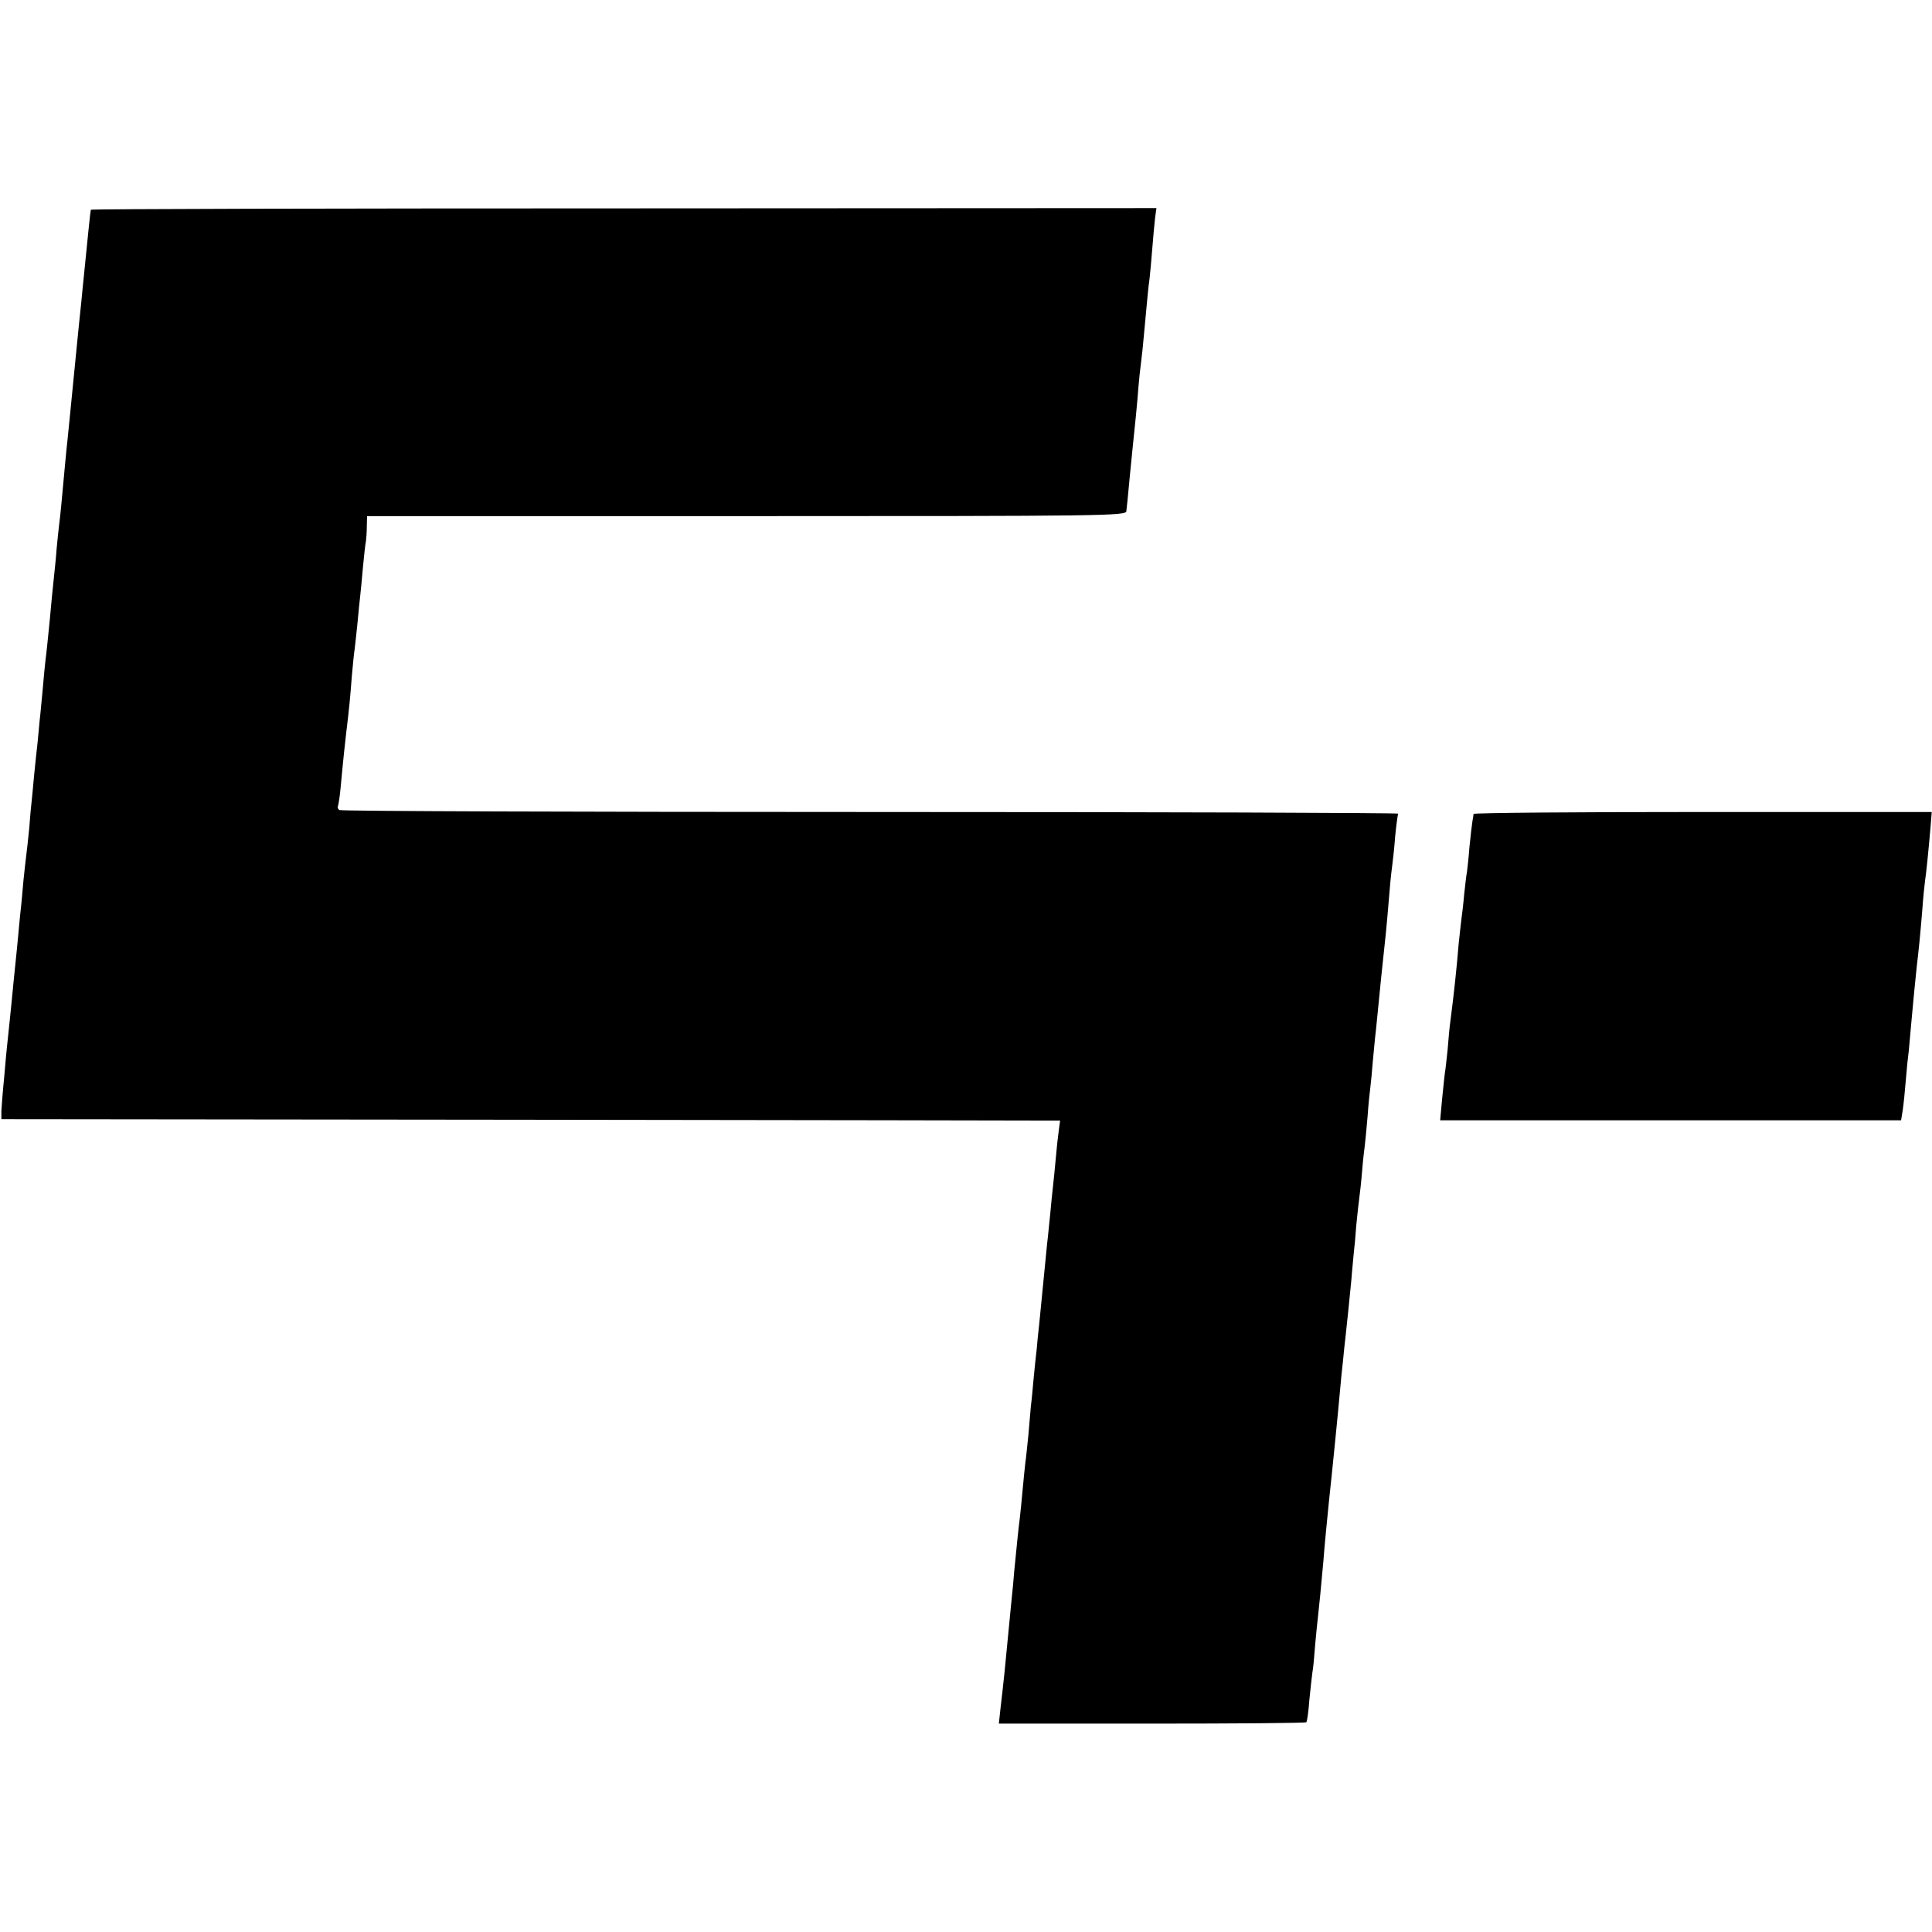
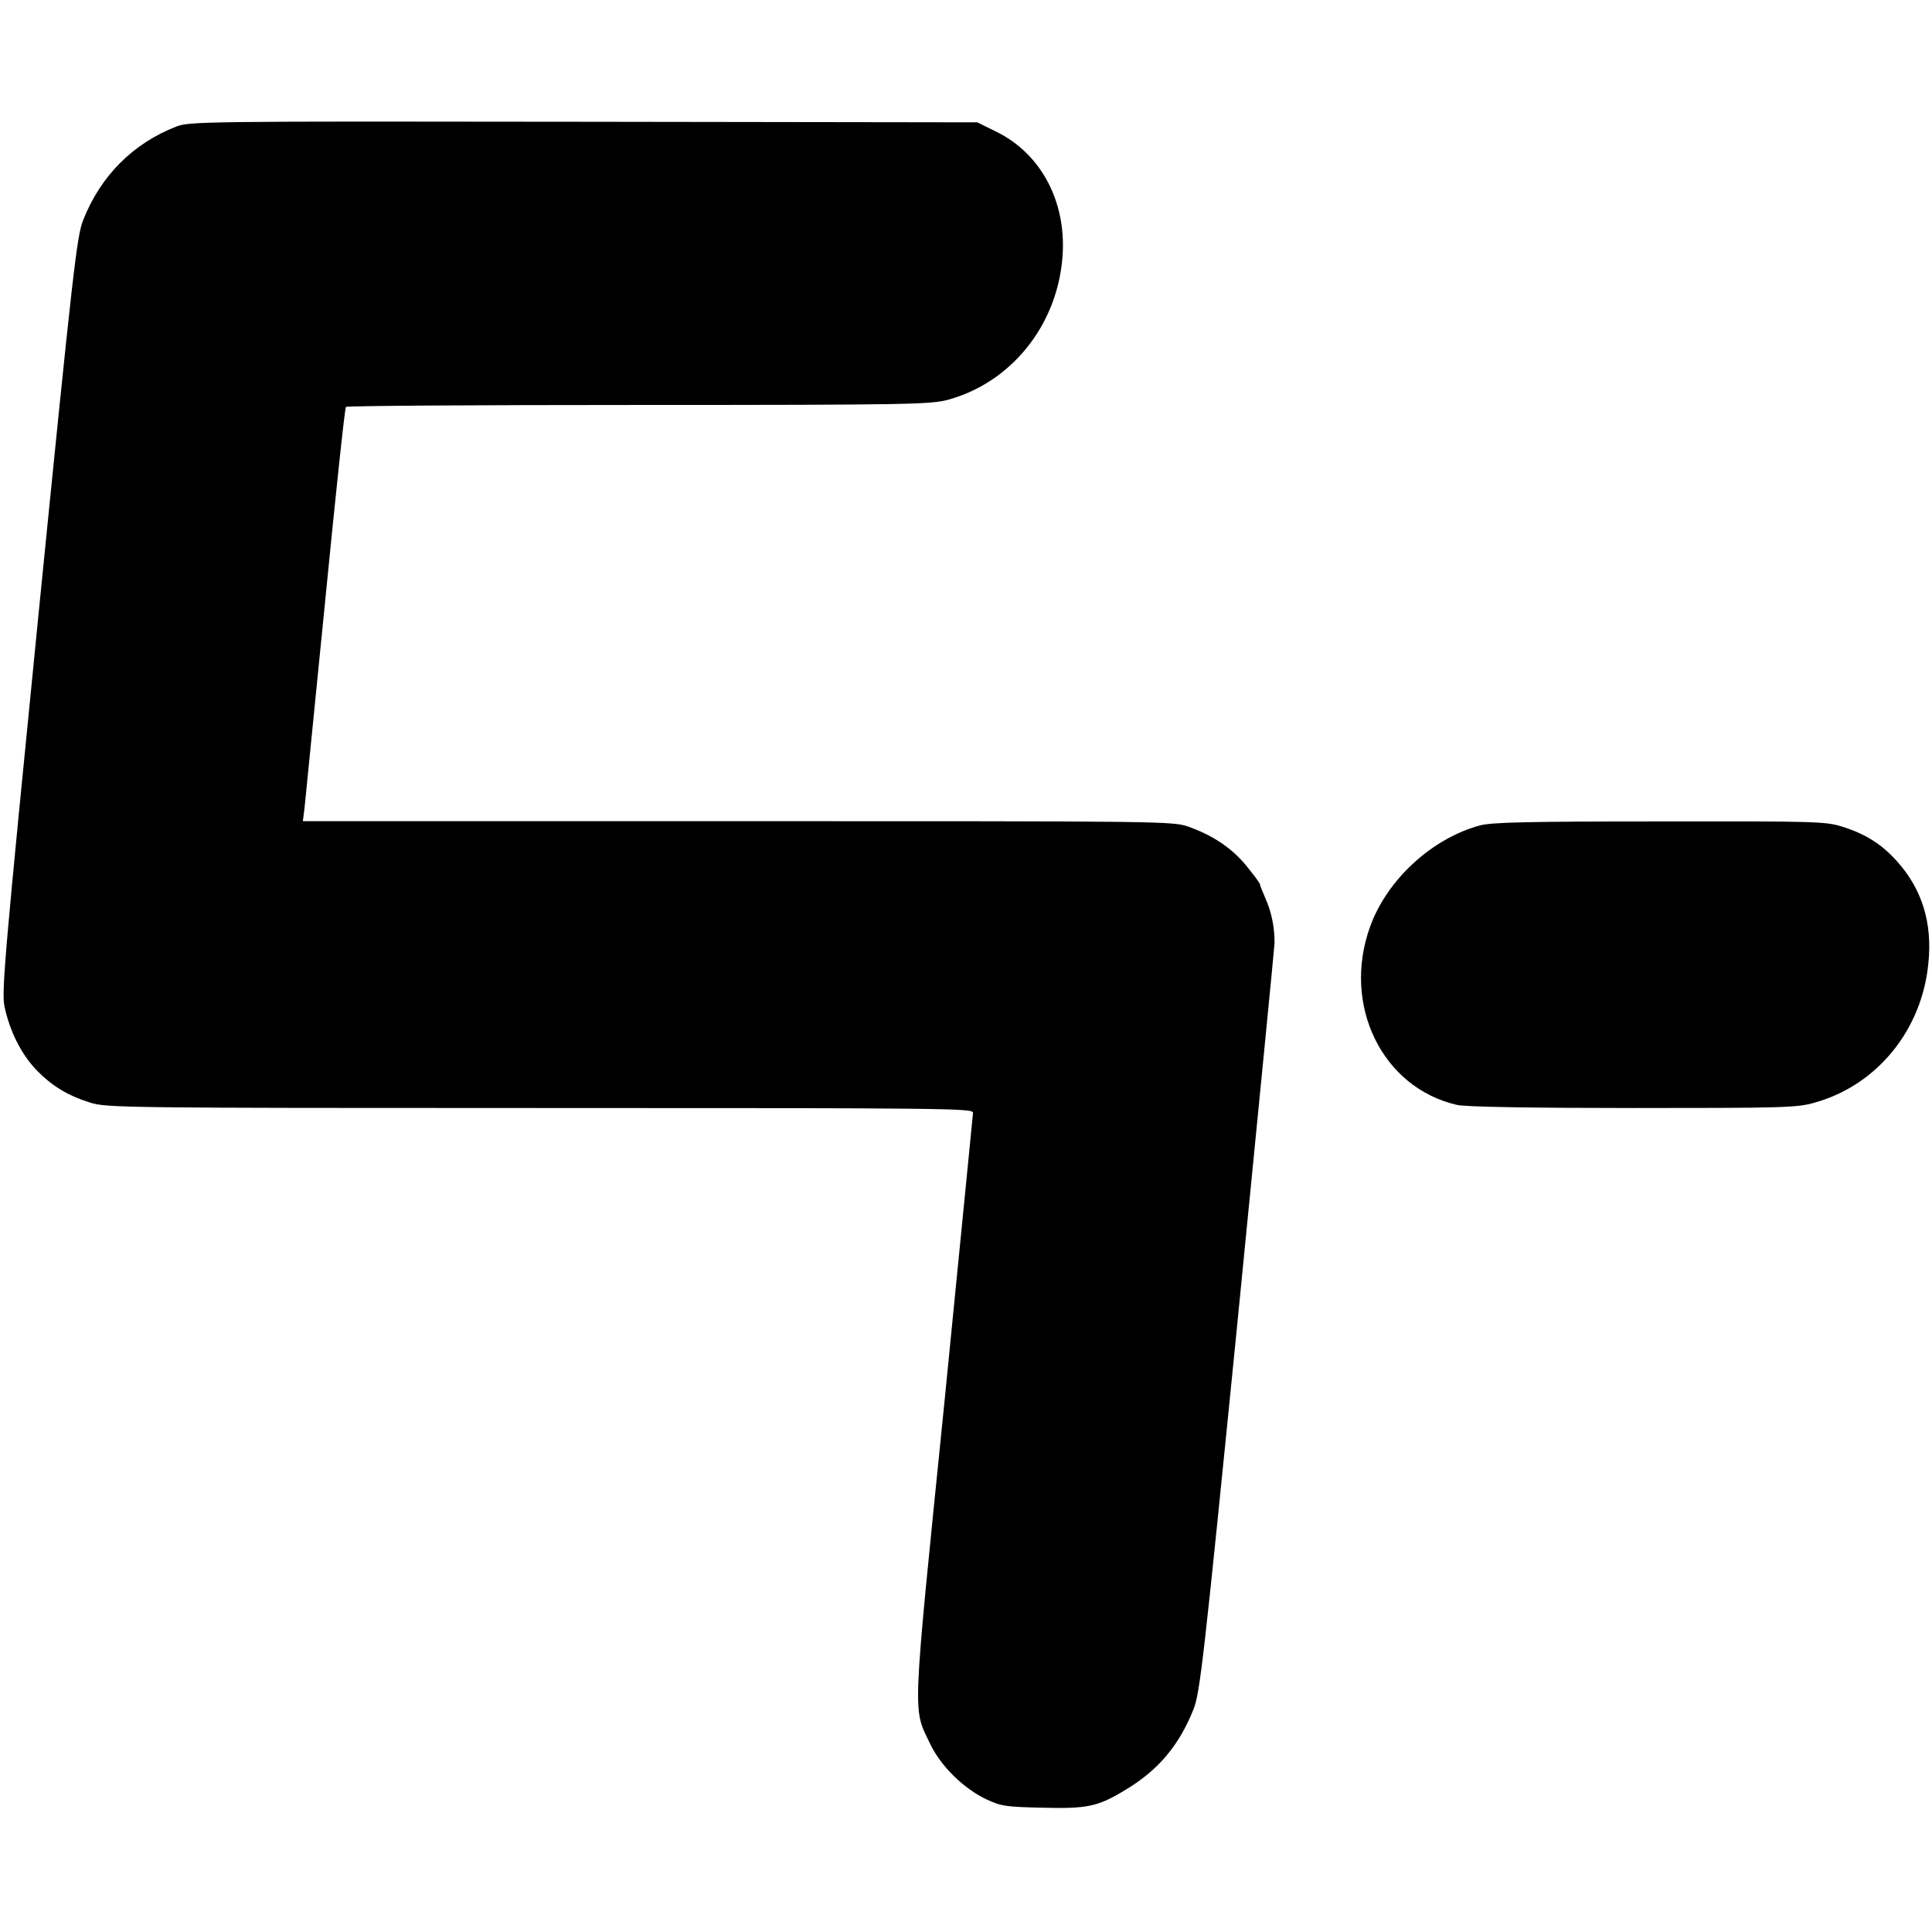
- <svg xmlns="http://www.w3.org/2000/svg" version="1.0" width="700pt" height="700pt" viewBox="0 0 700 700" preserveAspectRatio="xMidYMid meet">
-   <g transform="translate(0,700) scale(0.1,-0.1)" fill="#000000" stroke="none">
-     <path d="M329 6240 c-2 -8 -12 -109 -24 -229 -4 -36 -8 -82 -10 -101 -10 -92 -31 -311 -41 -410 -3 -30 -7 -71 -9 -90 -2 -19 -7 -64 -10 -100 -12 -129 -15 -166 -20 -205 -3 -22 -7 -65 -10 -95 -2 -30 -7 -77 -10 -105 -3 -27 -10 -97 -15 -155 -6 -58 -12 -121 -15 -140 -2 -19 -7 -66 -10 -105 -4 -38 -8 -89 -11 -112 -2 -24 -6 -62 -8 -85 -3 -24 -8 -74 -12 -113 -3 -38 -8 -81 -9 -95 -2 -14 -6 -59 -9 -100 -4 -41 -9 -86 -11 -100 -2 -14 -6 -54 -10 -90 -3 -36 -8 -92 -12 -125 -3 -33 -7 -71 -8 -85 -1 -14 -6 -59 -10 -100 -4 -41 -9 -86 -10 -100 -1 -14 -6 -59 -10 -100 -4 -41 -9 -84 -10 -95 -1 -11 -6 -60 -10 -110 -5 -49 -9 -103 -10 -120 l0 -30 1860 -2 c1023 -1 1886 -3 1918 -3 l58 0 -5 -37 c-3 -21 -8 -67 -11 -103 -3 -36 -8 -81 -10 -100 -2 -19 -7 -64 -10 -100 -4 -36 -8 -83 -11 -105 -9 -92 -18 -182 -29 -295 -3 -25 -7 -65 -9 -90 -3 -25 -8 -72 -11 -105 -3 -33 -7 -78 -10 -100 -2 -22 -6 -69 -9 -105 -4 -36 -8 -81 -11 -100 -2 -19 -7 -64 -10 -100 -3 -36 -8 -81 -10 -100 -5 -37 -11 -100 -20 -190 -2 -30 -7 -79 -10 -107 -28 -292 -26 -271 -40 -393 l-6 -55 554 0 c306 0 557 2 560 5 3 3 8 39 11 80 4 41 9 86 11 100 3 14 7 59 10 100 4 41 8 86 10 100 3 24 13 125 20 205 3 46 15 164 20 215 10 91 32 310 40 400 3 36 8 85 11 110 2 25 7 68 10 95 3 28 7 66 9 85 2 19 7 69 11 110 3 41 8 86 9 100 2 14 6 59 9 100 4 41 9 86 11 100 2 14 7 57 10 95 3 39 8 81 10 95 2 14 6 61 10 105 3 44 8 91 10 105 2 14 6 57 9 95 4 39 8 88 11 110 2 22 7 67 10 100 6 61 11 113 20 195 9 80 14 144 20 215 3 39 8 81 10 95 2 14 7 59 10 100 4 41 9 78 11 82 2 3 -857 6 -1910 6 -1053 0 -1920 3 -1926 7 -5 3 -8 9 -6 13 2 4 7 34 10 67 11 119 16 161 21 205 10 81 14 124 20 203 4 43 8 86 10 95 1 10 6 51 10 92 4 41 8 86 10 100 2 14 6 61 10 105 4 44 9 87 11 95 1 8 3 32 3 53 l1 37 1375 0 c1302 0 1375 1 1376 18 1 9 3 26 4 37 1 11 5 54 9 95 4 41 9 91 11 110 5 46 16 153 20 210 2 25 6 63 9 85 3 22 8 69 11 105 13 138 15 166 20 200 2 19 7 69 10 110 3 41 8 91 10 110 l5 36 -1930 -1 c-1061 0 -1931 -2 -1931 -5z" />
-     <path d="M5339 4051 c0 -3 -2 -15 -4 -26 -2 -11 -7 -54 -11 -95 -3 -41 -8 -82 -9 -90 -2 -8 -6 -44 -10 -80 -3 -36 -8 -76 -10 -90 -2 -14 -6 -54 -10 -90 -8 -96 -17 -180 -30 -280 -3 -19 -7 -66 -10 -103 -4 -37 -8 -76 -10 -85 -1 -9 -6 -52 -10 -94 l-7 -77 835 0 835 0 6 37 c3 20 8 69 11 107 3 39 8 87 11 109 2 21 6 66 9 100 7 79 14 150 20 206 7 59 12 108 20 205 3 44 8 91 10 105 4 26 12 104 20 197 l4 51 -829 0 c-457 0 -830 -3 -831 -7z" />
+ <svg xmlns="http://www.w3.org/2000/svg" version="1.0" width="687pt" height="687pt" viewBox="0 0 687 687" preserveAspectRatio="xMidYMid meet">
+   <g transform="translate(0,687) scale(0.1,-0.1)" fill="#000000" stroke="none">
+     <path d="M627 6420 c-154 -60 -269 -175 -331 -332 -23 -58 -36 -171 -159 -1402 -120 -1207 -132 -1344 -121 -1395 18 -85 57 -165 110 -222 57 -60 113 -94 195 -120 58 -18 120 -19 1600 -19 1459 0 1539 -1 1539 -17 -1 -10 -47 -479 -103 -1042 -115 -1137 -112 -1070 -49 -1203 38 -79 119 -158 199 -196 53 -25 71 -27 197 -30 161 -4 198 3 294 61 120 71 194 159 246 289 23 58 36 170 156 1373 71 721 131 1328 132 1350 1 54 -10 112 -33 162 -10 24 -19 46 -19 49 0 4 -21 32 -47 64 -51 63 -119 109 -206 140 -55 20 -85 20 -1603 20 l-1547 0 6 48 c3 26 35 355 73 732 37 377 70 688 74 693 3 4 472 7 1042 7 973 0 1039 2 1101 19 220 61 381 258 404 495 20 200 -71 378 -235 458 l-67 33 -1400 2 c-1347 2 -1402 1 -1448 -17z" />
+     <path d="M5263 3935 c-171 -46 -331 -193 -391 -360 -101 -279 43 -573 309 -634 27 -7 270 -11 624 -11 535 0 586 1 647 19 221 61 382 257 405 495 15 144 -22 264 -112 364 -55 61 -112 97 -196 123 -57 18 -100 19 -647 18 -472 0 -597 -3 -639 -14z" />
  </g>
</svg>
